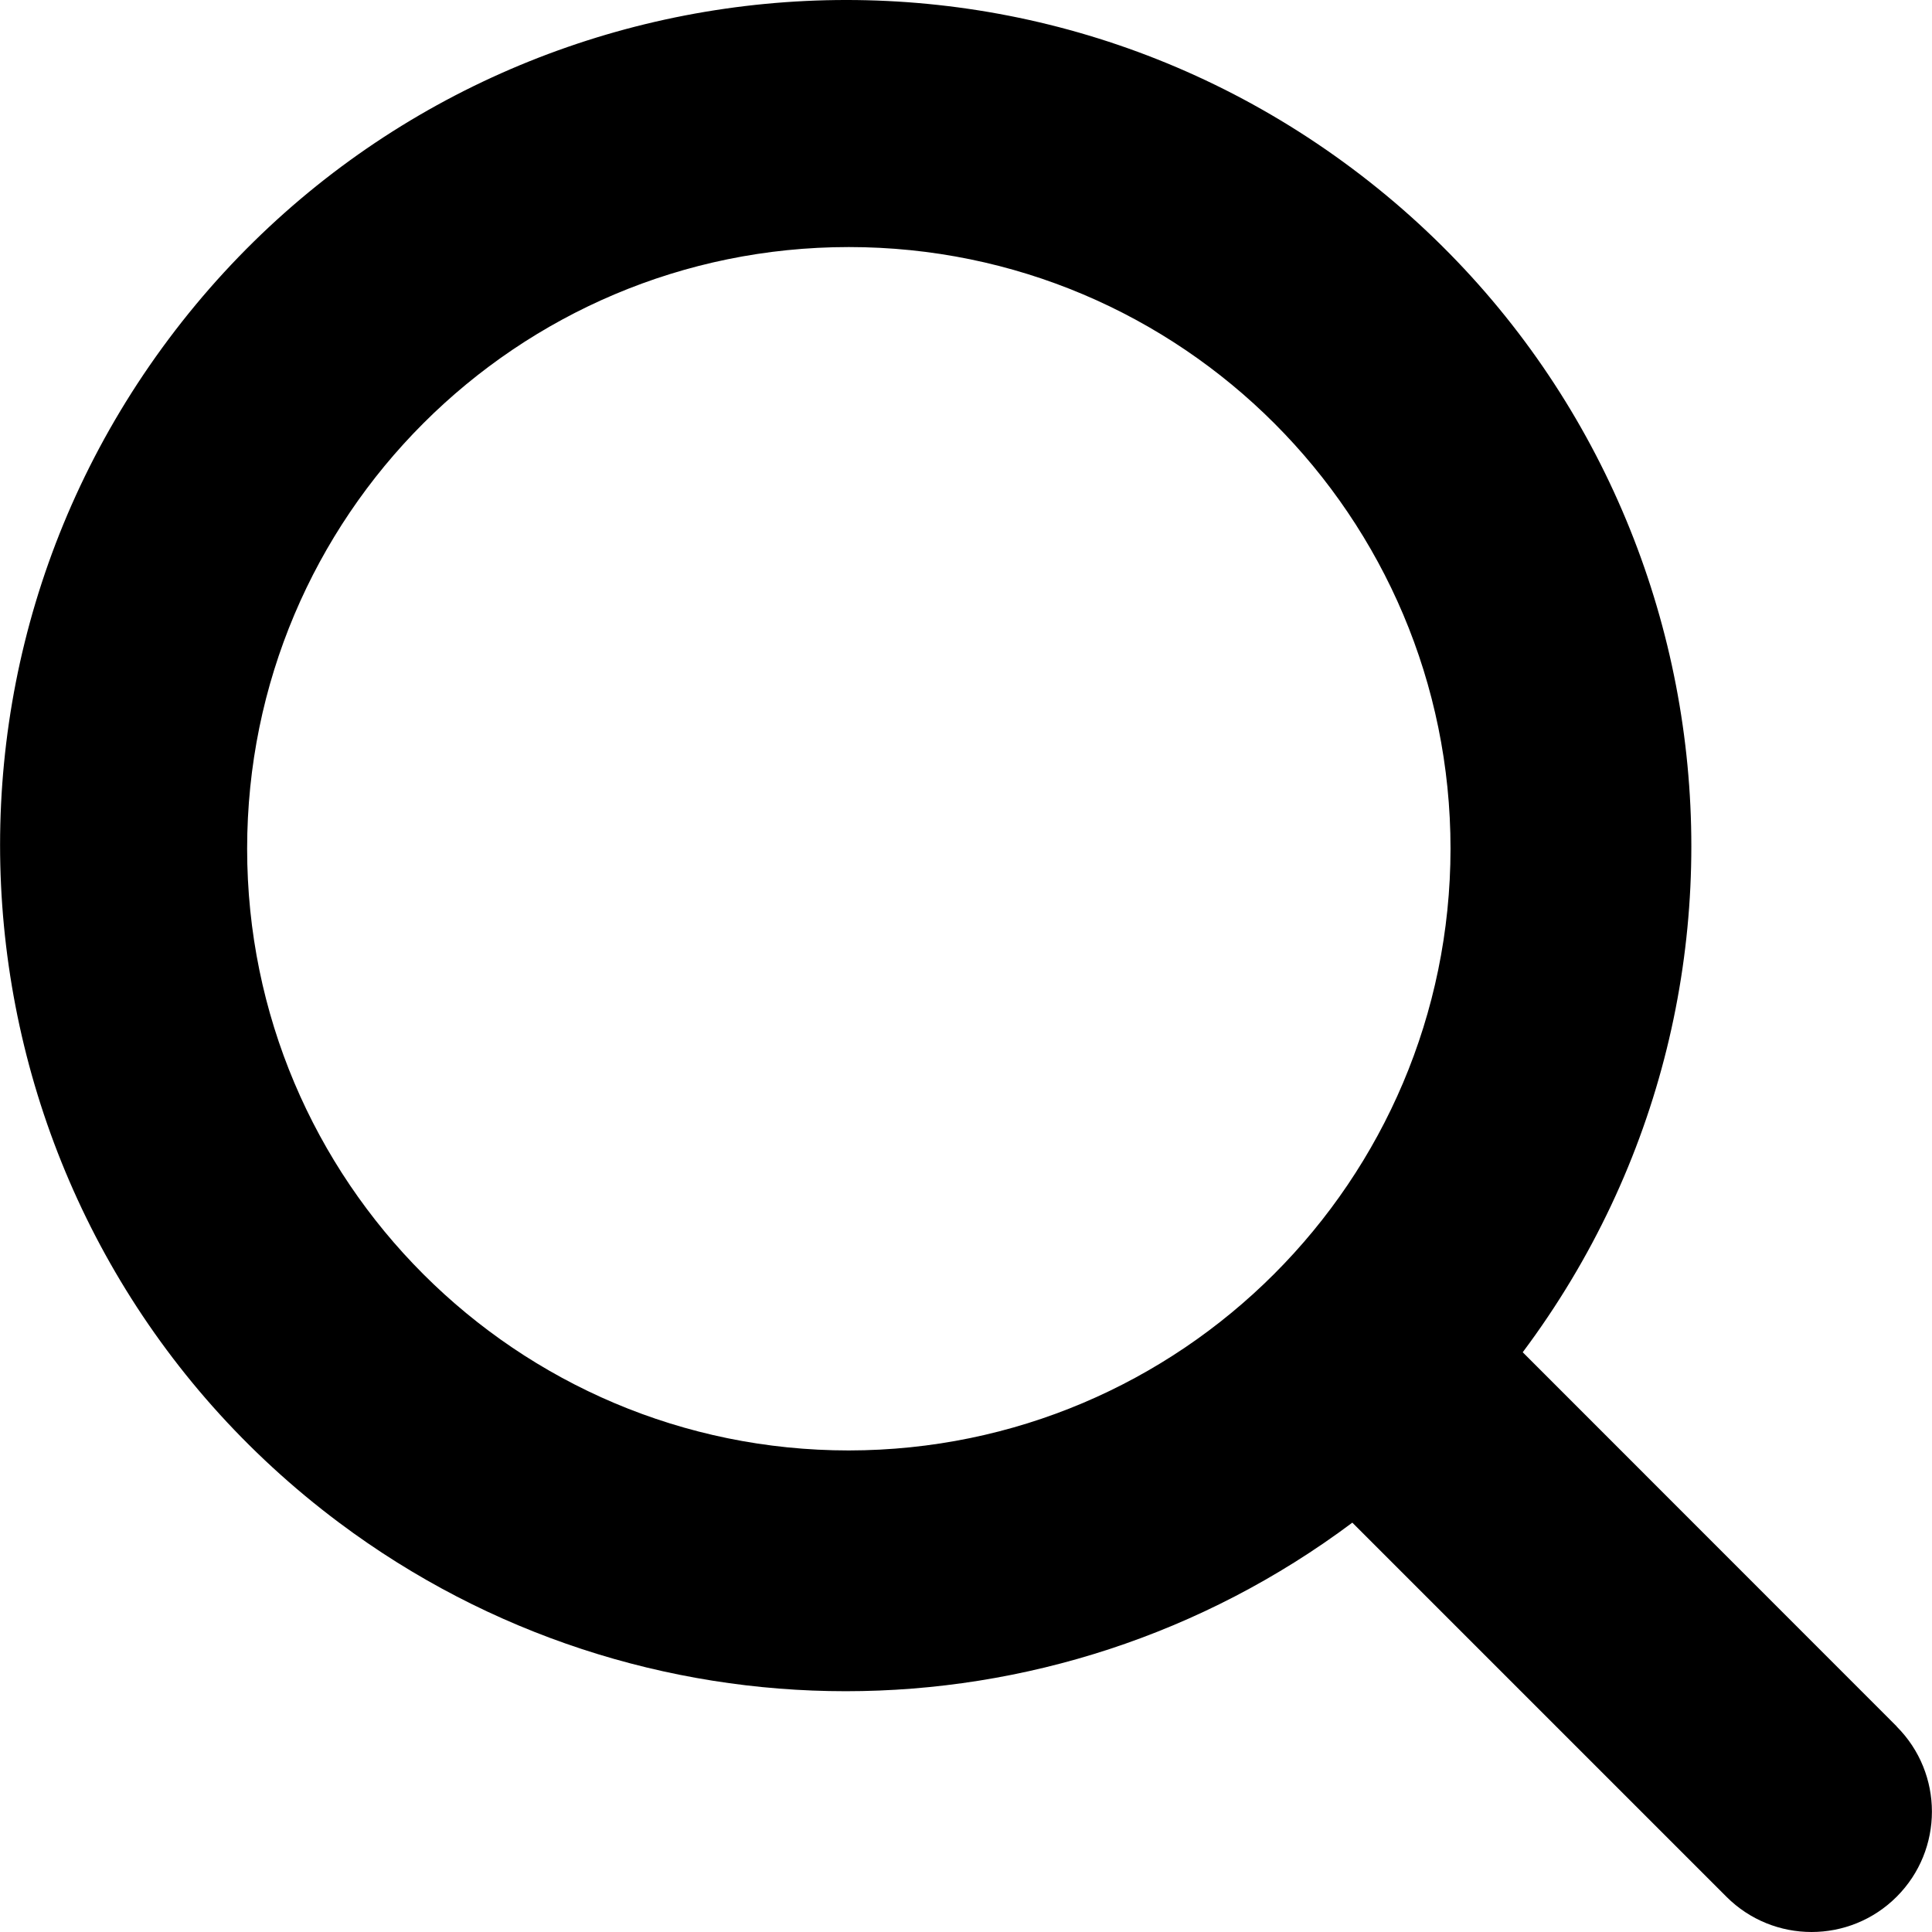
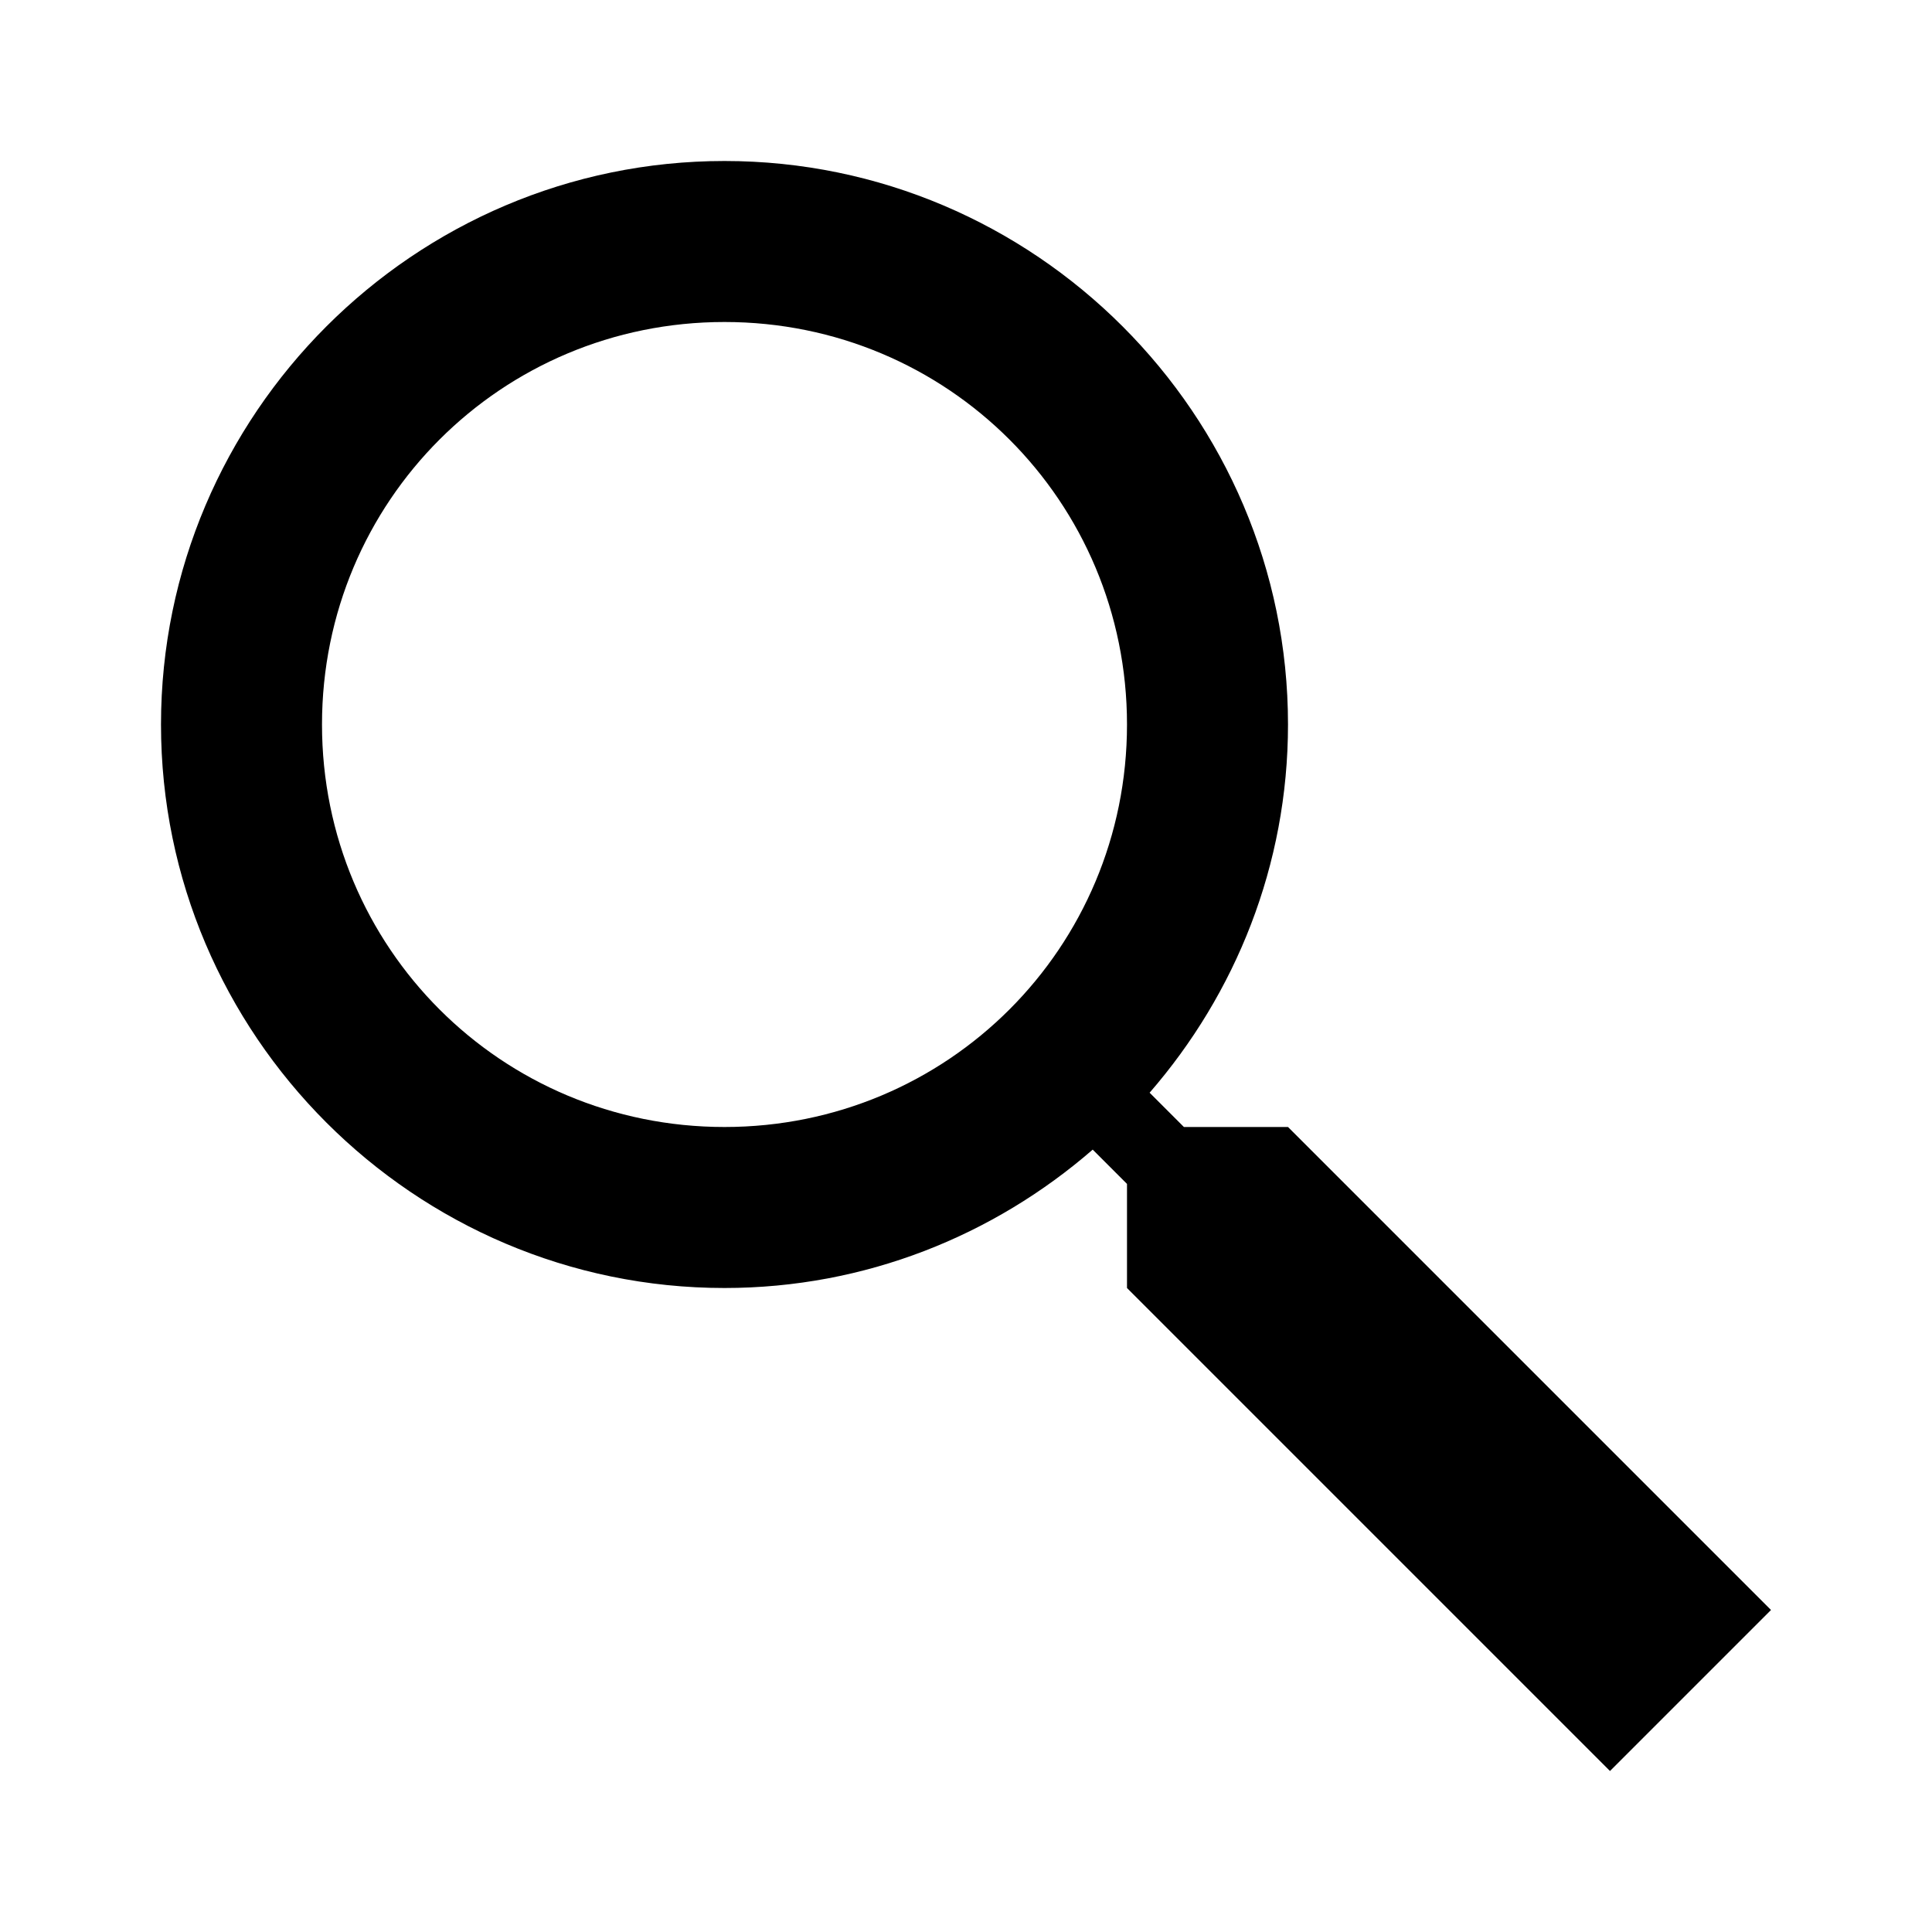
- <svg xmlns="http://www.w3.org/2000/svg" version="1.1" id="Capa_1" x="0px" y="0px" viewBox="0 0 513.749 513.749" style="enable-background:new 0 0 513.749 513.749;" xml:space="preserve" width="512" height="512">
-   <g>
-     <path d="M504.352,459.061l-99.435-99.477c74.402-99.427,54.115-240.344-45.312-314.746S119.261-9.277,44.859,90.15   S-9.256,330.494,90.171,404.896c79.868,59.766,189.565,59.766,269.434,0l99.477,99.477c12.501,12.501,32.769,12.501,45.269,0   c12.501-12.501,12.501-32.769,0-45.269L504.352,459.061z M225.717,385.696c-88.366,0-160-71.634-160-160s71.634-160,160-160   s160,71.634,160,160C385.623,314.022,314.044,385.602,225.717,385.696z" />
-   </g>
+ <svg xmlns="http://www.w3.org/2000/svg" fill="#000000" viewBox="0 0 24 24" width="24px" height="24px">
+   <path d="M 9 2 C 5.146 2 2 5.146 2 9 C 2 12.854 5.146 16 9 16 C 10.748 16 12.345 15.348 13.574 14.281 L 14 14.707 L 14 16 L 20 22 L 22 20 L 16 14 L 14.707 14 L 14.281 13.574 C 15.348 12.345 16 10.748 16 9 C 16 5.146 12.854 2 9 2 z M 9 4 C 11.773 4 14 6.227 14 9 C 14 11.773 11.773 14 9 14 C 6.227 14 4 11.773 4 9 C 4 6.227 6.227 4 9 4 z" />
</svg>
